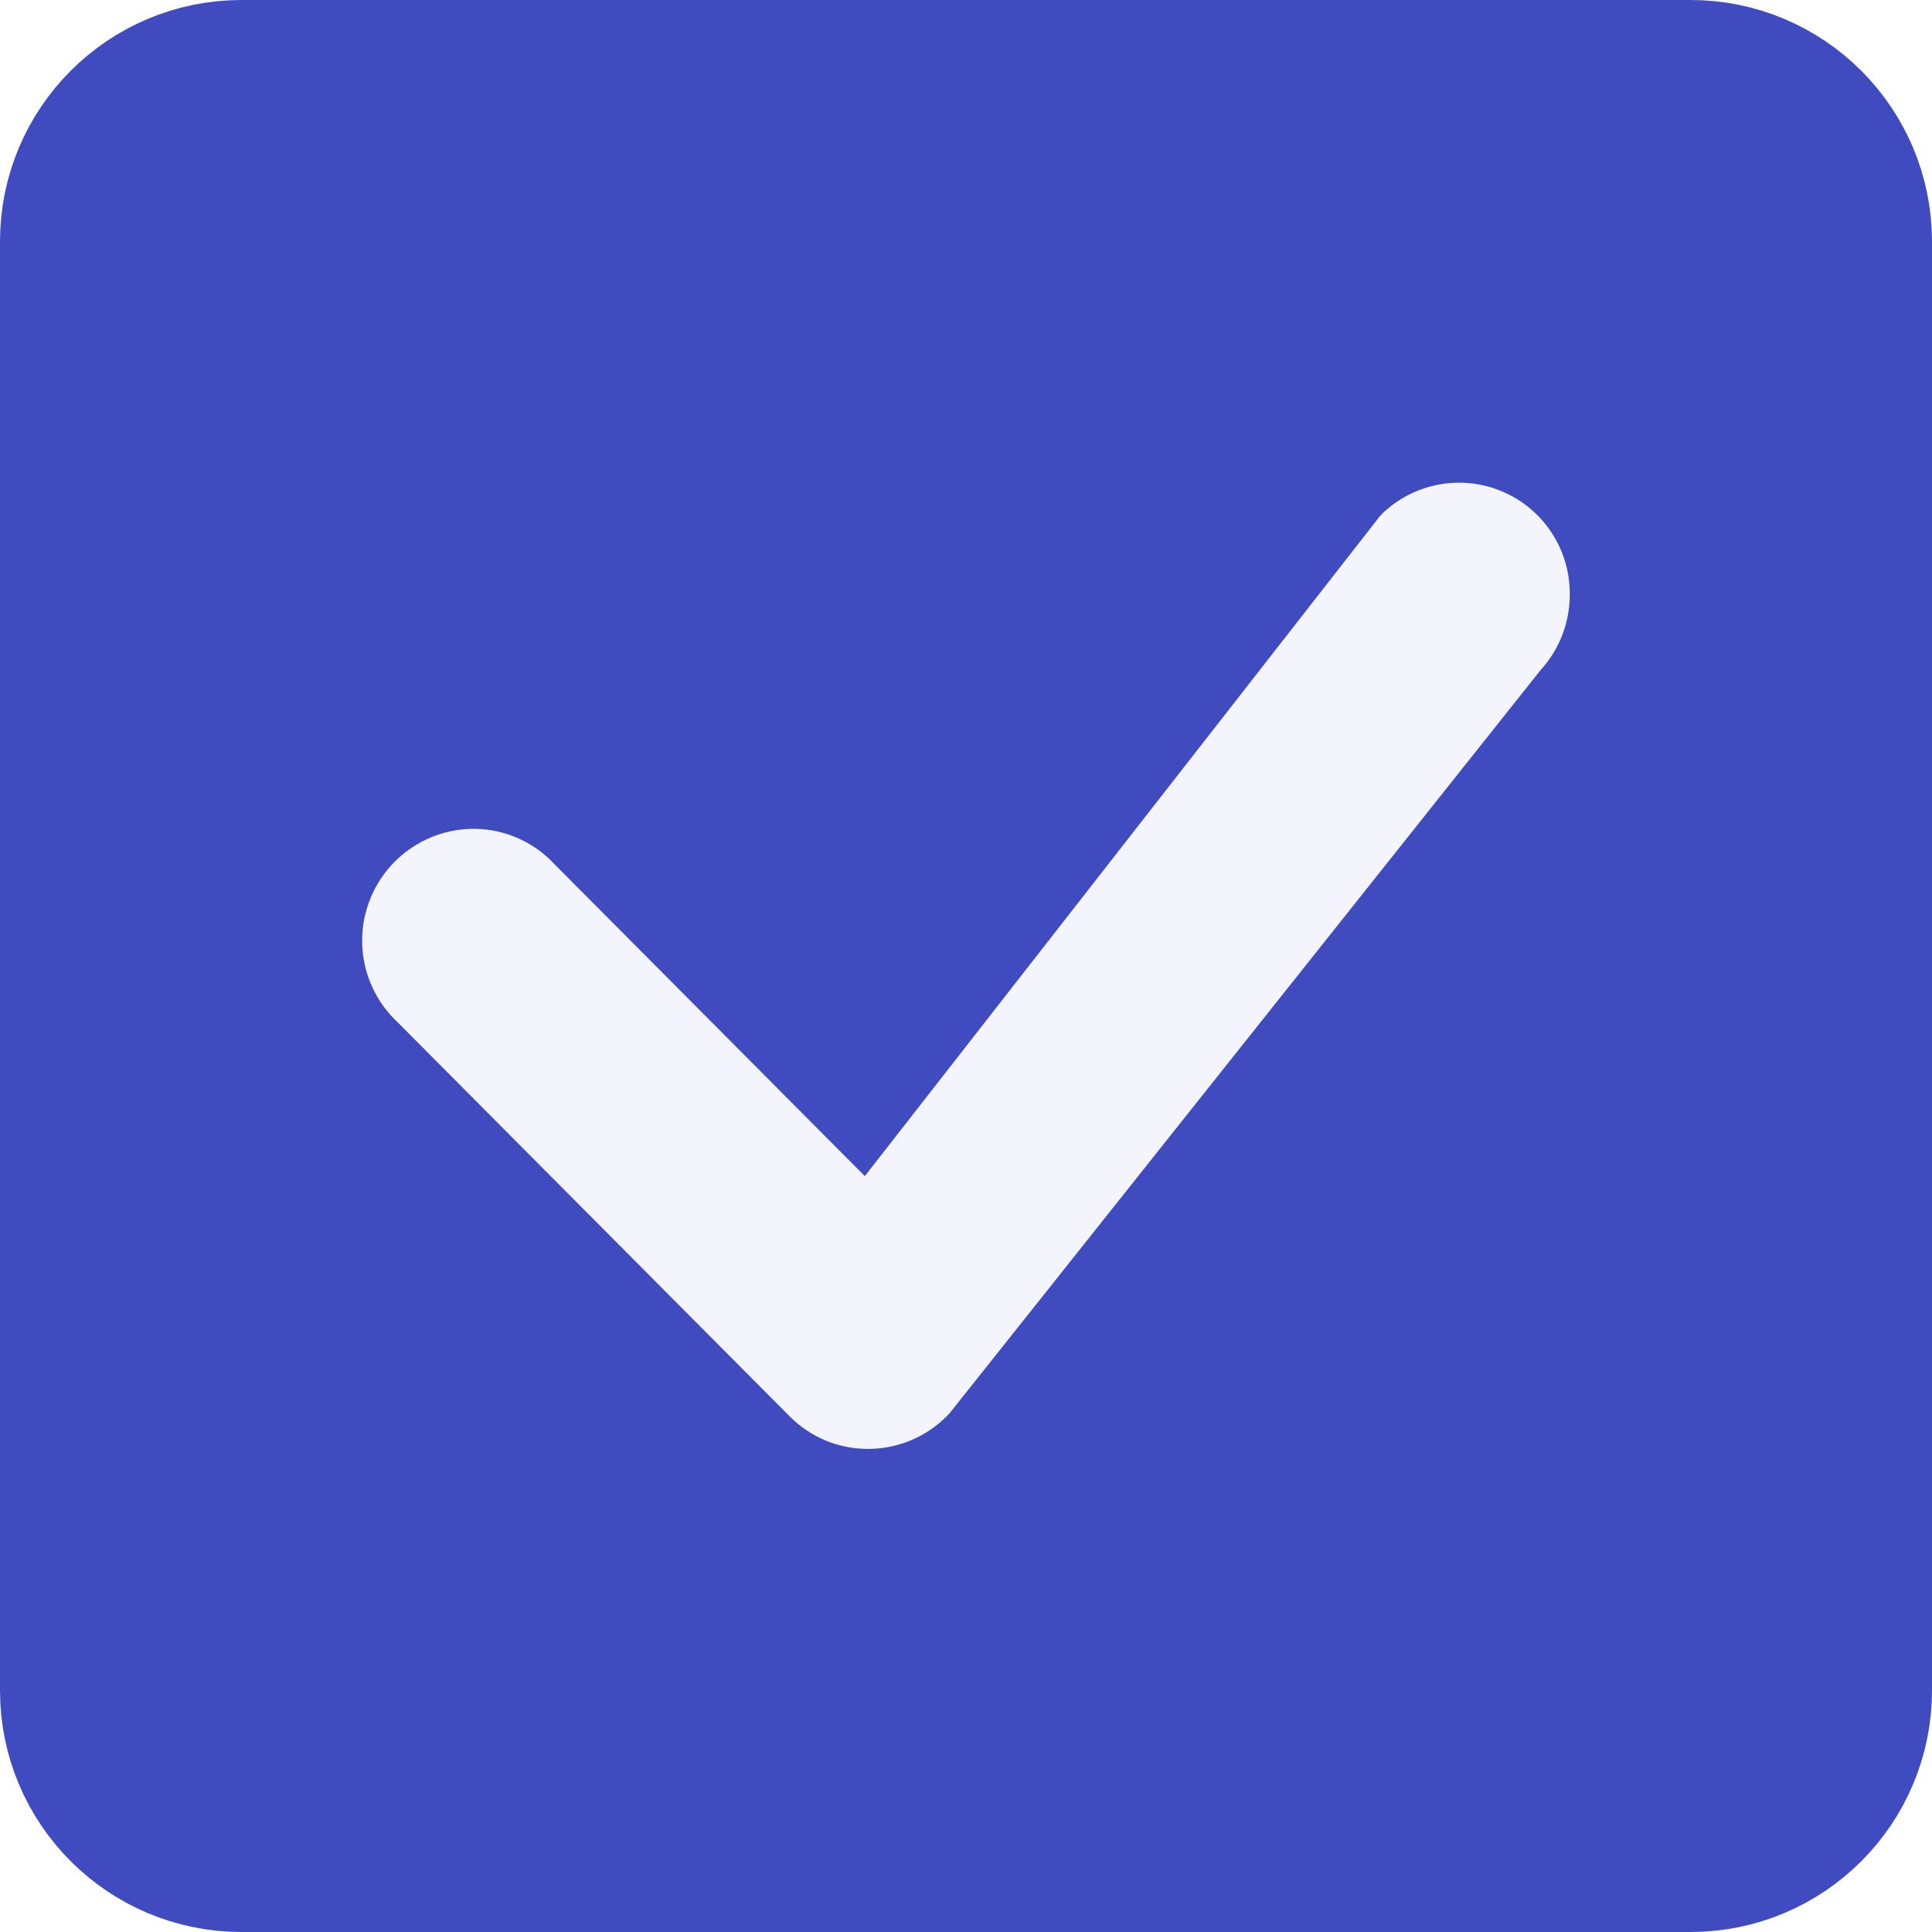
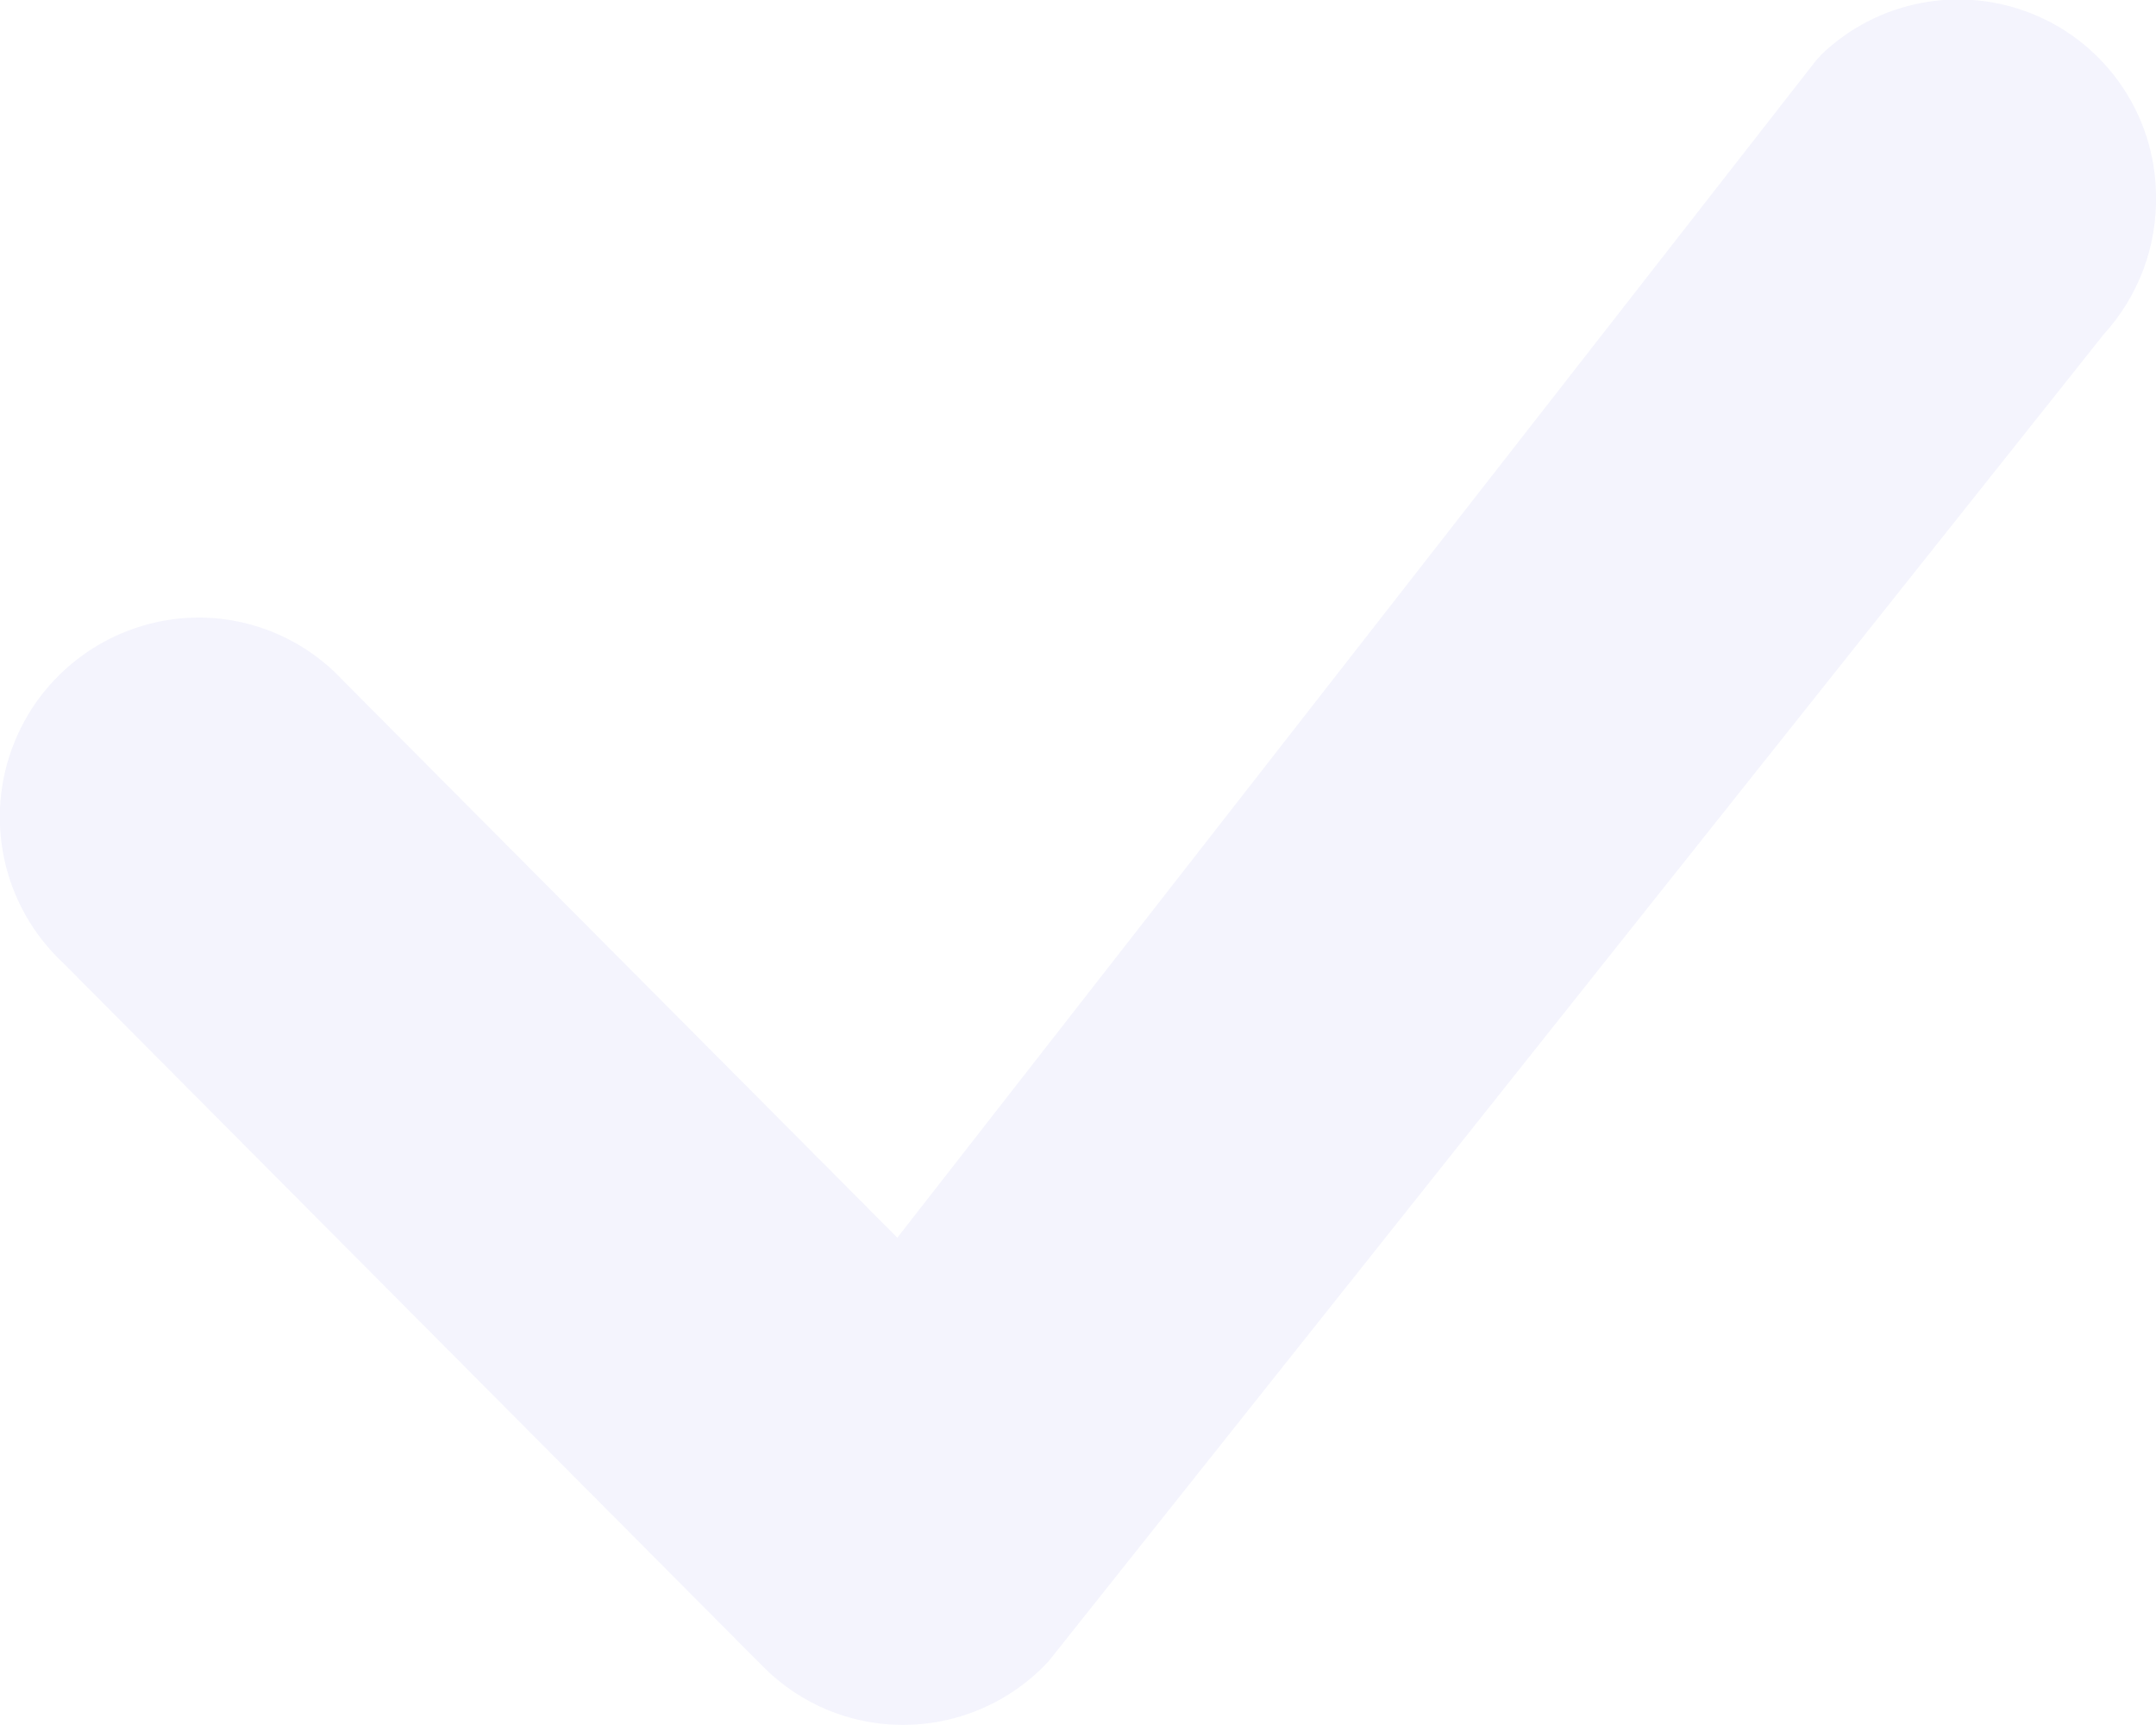
- <svg xmlns="http://www.w3.org/2000/svg" width="16" height="16" fill="none">
-   <rect width="14.75" height="14.75" x=".625" y=".625" fill="#404BBF" rx="1.375" />
-   <path fill="#F4F4FD" d="M11.446 4.255A.917.917 0 0 1 13 4.901a.928.928 0 0 1-.242.649l-4.894 6.154a.921.921 0 0 1-1.019.229.918.918 0 0 1-.306-.204L3.293 8.466a.925.925 0 0 1-.226-1.024.925.925 0 0 1 .87-.578.916.916 0 0 1 .656.294L7.162 9.74l4.26-5.458a.311.311 0 0 1 .025-.027h-.001Z" />
-   <rect width="14.75" height="14.75" x=".625" y=".625" stroke="#404BBF" stroke-width="1.25" rx="1.375" />
+ <svg xmlns="http://www.w3.org/2000/svg" width="10" height="8" fill="none">
+   <path fill="#F4F4FD" d="M8.446.255A.917.917 0 0 1 10 .901a.928.928 0 0 1-.242.649L4.864 7.704a.92.92 0 0 1-1.019.229.92.92 0 0 1-.306-.204L.293 4.466a.925.925 0 0 1-.226-1.024.925.925 0 0 1 .87-.578.916.916 0 0 1 .656.294L4.162 5.74 8.422.282a.329.329 0 0 1 .025-.027h-.001Z" />
</svg>
